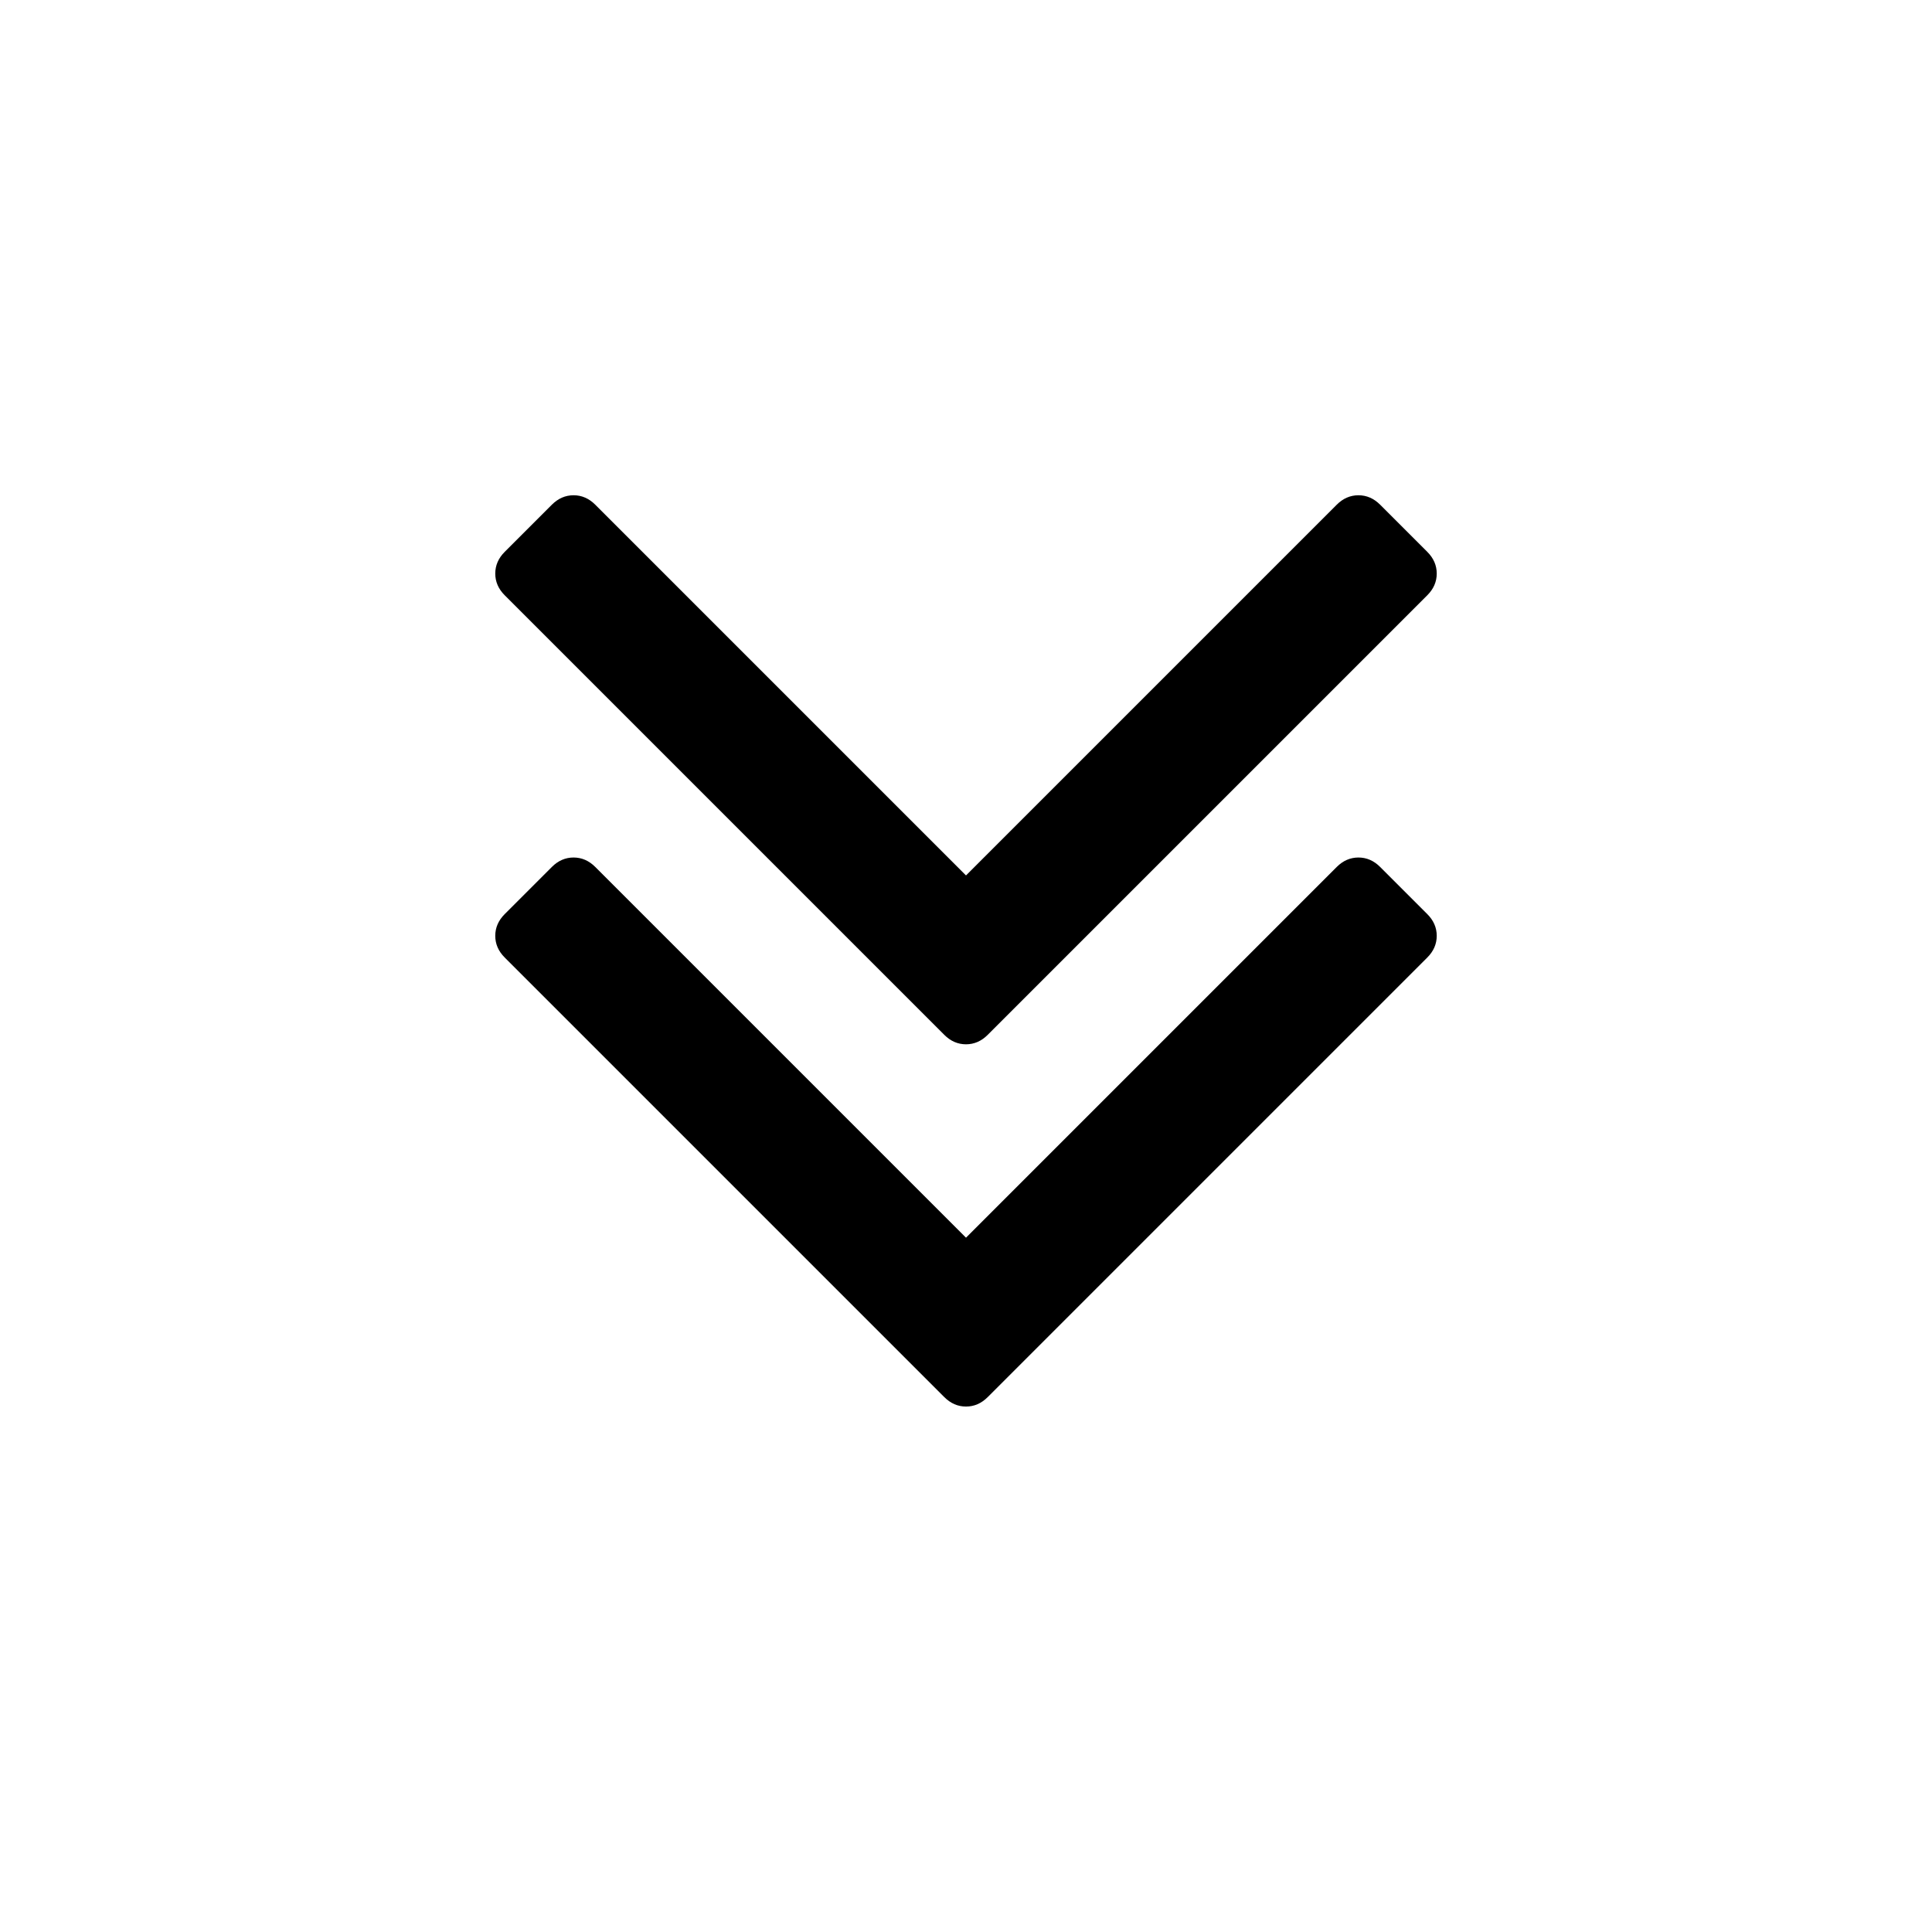
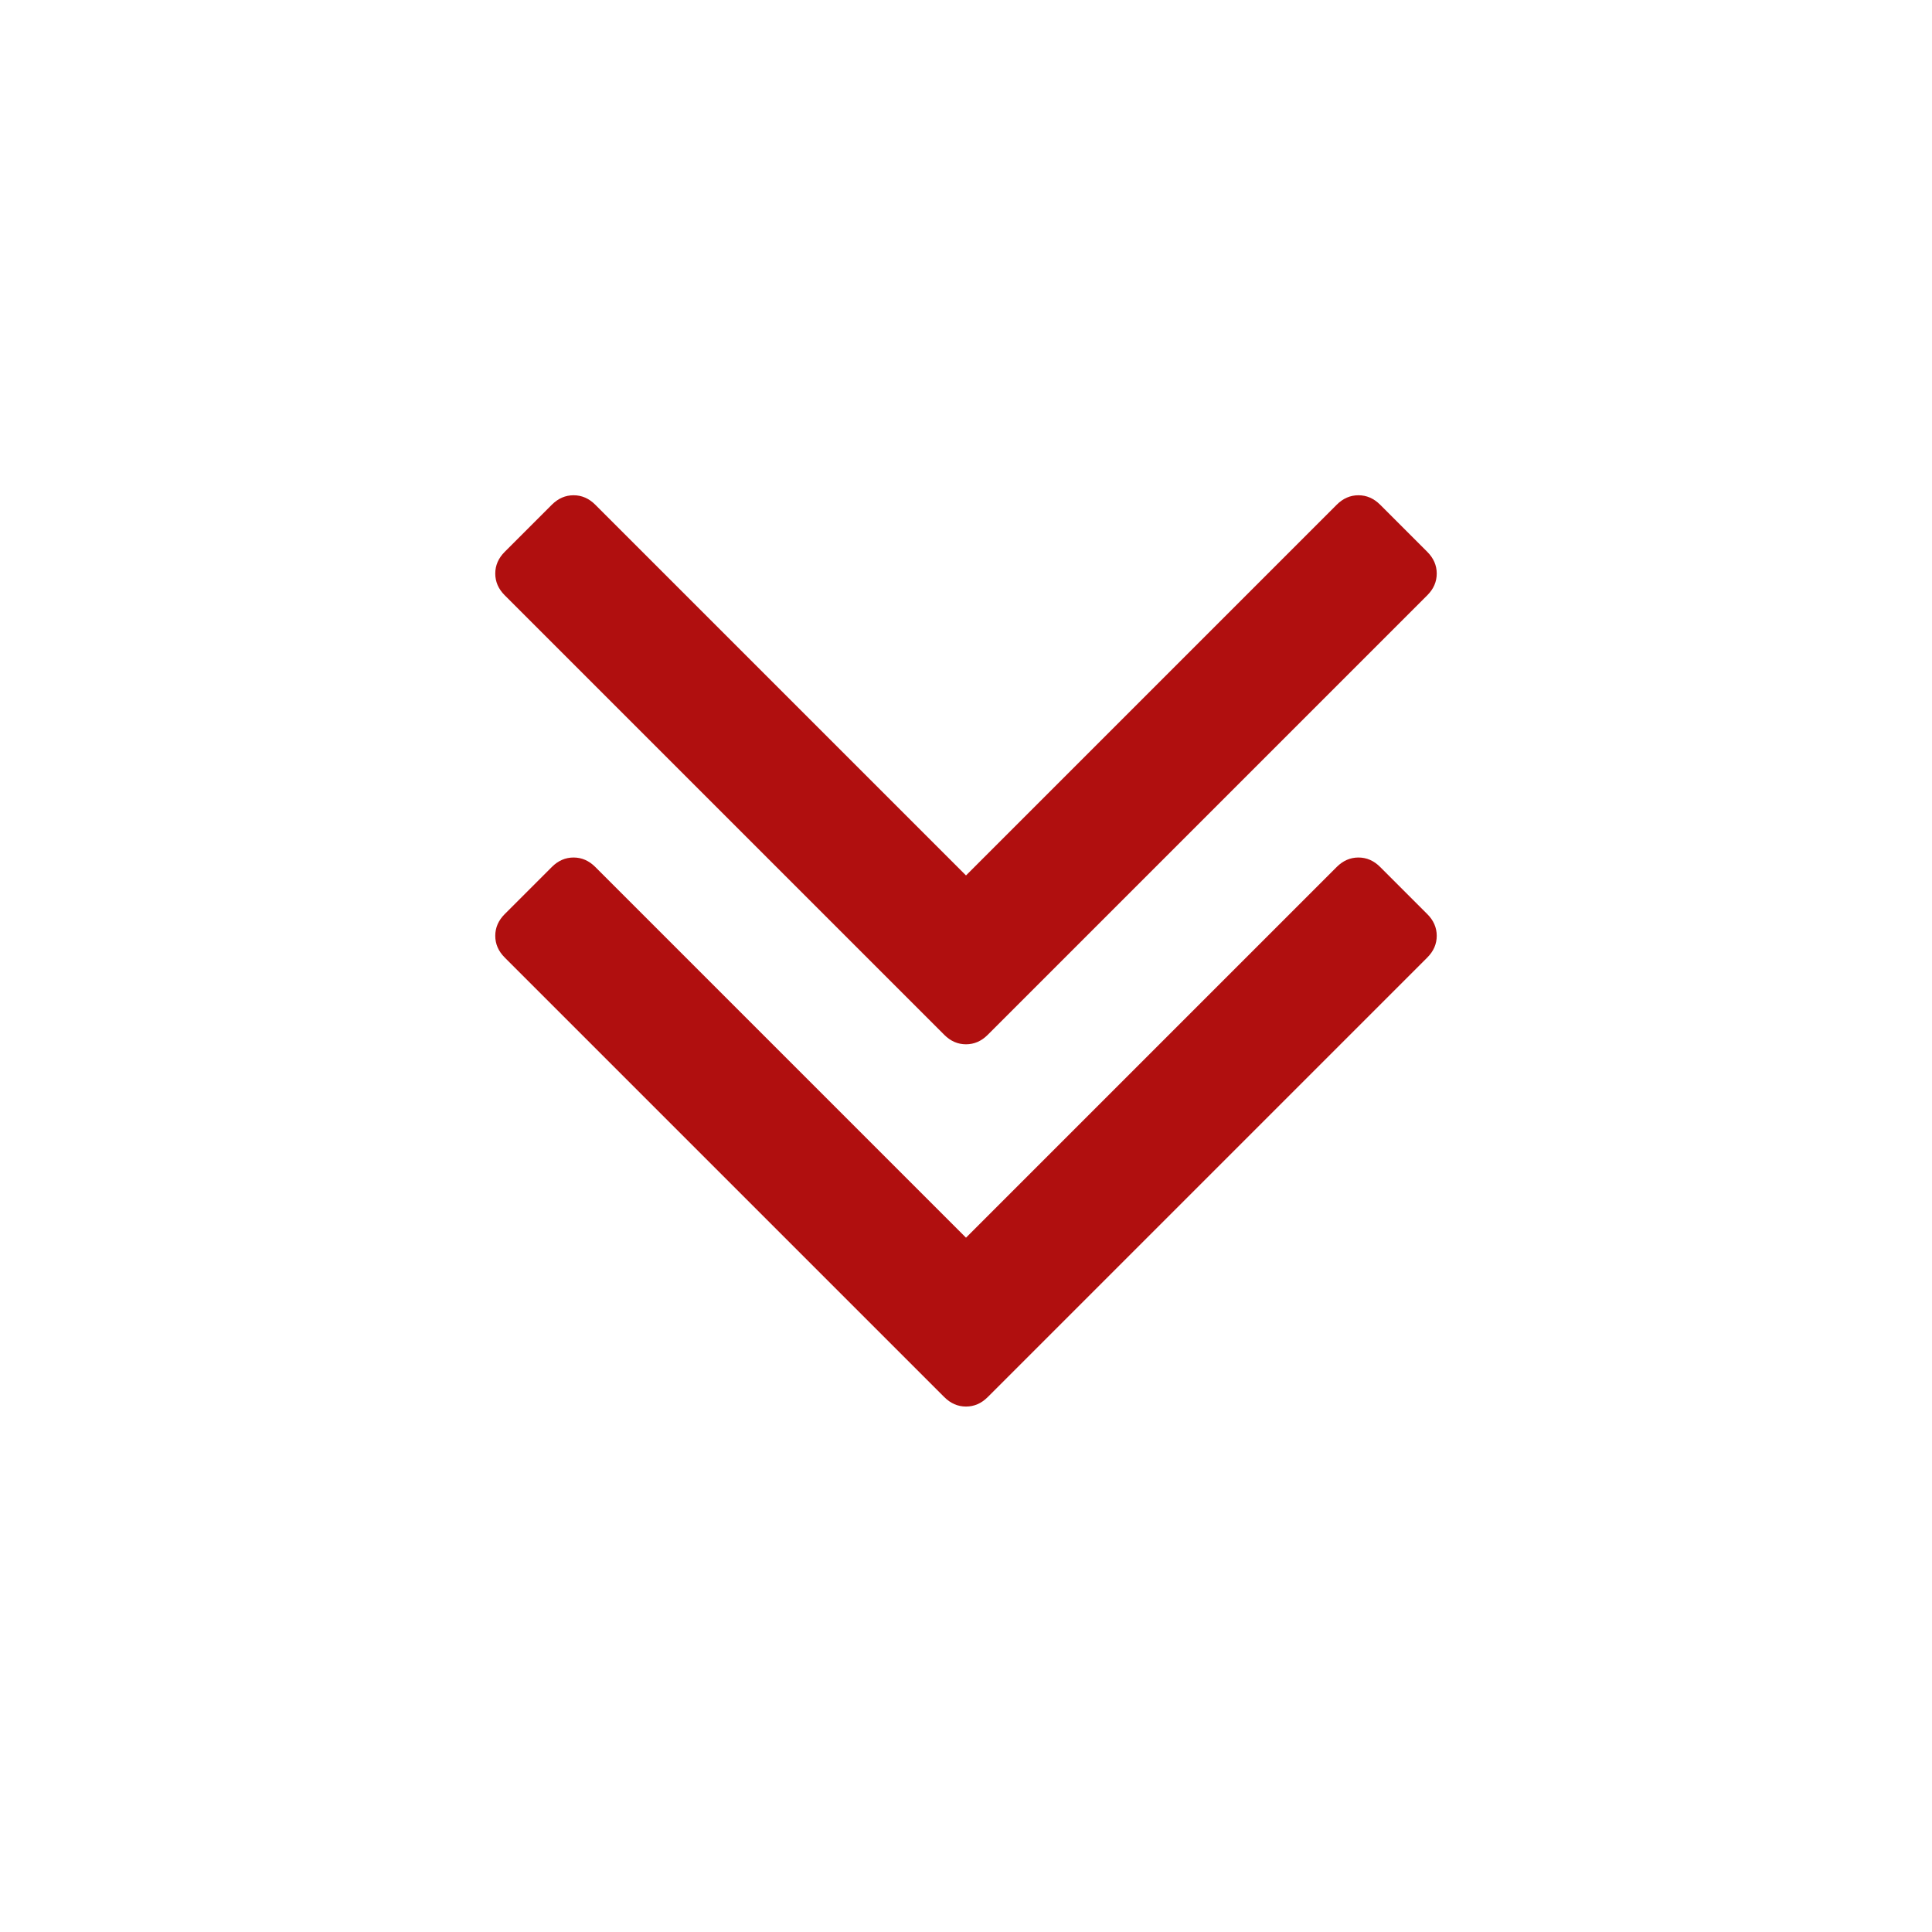
<svg xmlns="http://www.w3.org/2000/svg" width="2048" height="2048" viewBox="0 0 2048 2048">
-   <path d="M1523 992q0 13-10 23l-466 466q-10 10-23 10t-23-10l-466-466q-10-10-10-23t10-23l50-50q10-10 23-10t23 10l393 393 393-393q10-10 23-10t23 10l50 50q10 10 10 23zm0-384q0 13-10 23l-466 466q-10 10-23 10t-23-10l-466-466q-10-10-10-23t10-23l50-50q10-10 23-10t23 10l393 393 393-393q10-10 23-10t23 10l50 50q10 10 10 23z" />
+   <path fill="#b00f0f" d="M1523 992q0 13-10 23l-466 466q-10 10-23 10t-23-10l-466-466q-10-10-10-23t10-23l50-50q10-10 23-10t23 10l393 393 393-393q10-10 23-10t23 10l50 50q10 10 10 23zm0-384q0 13-10 23l-466 466q-10 10-23 10t-23-10l-466-466q-10-10-10-23t10-23l50-50q10-10 23-10t23 10l393 393 393-393q10-10 23-10t23 10l50 50q10 10 10 23z" />
</svg>
